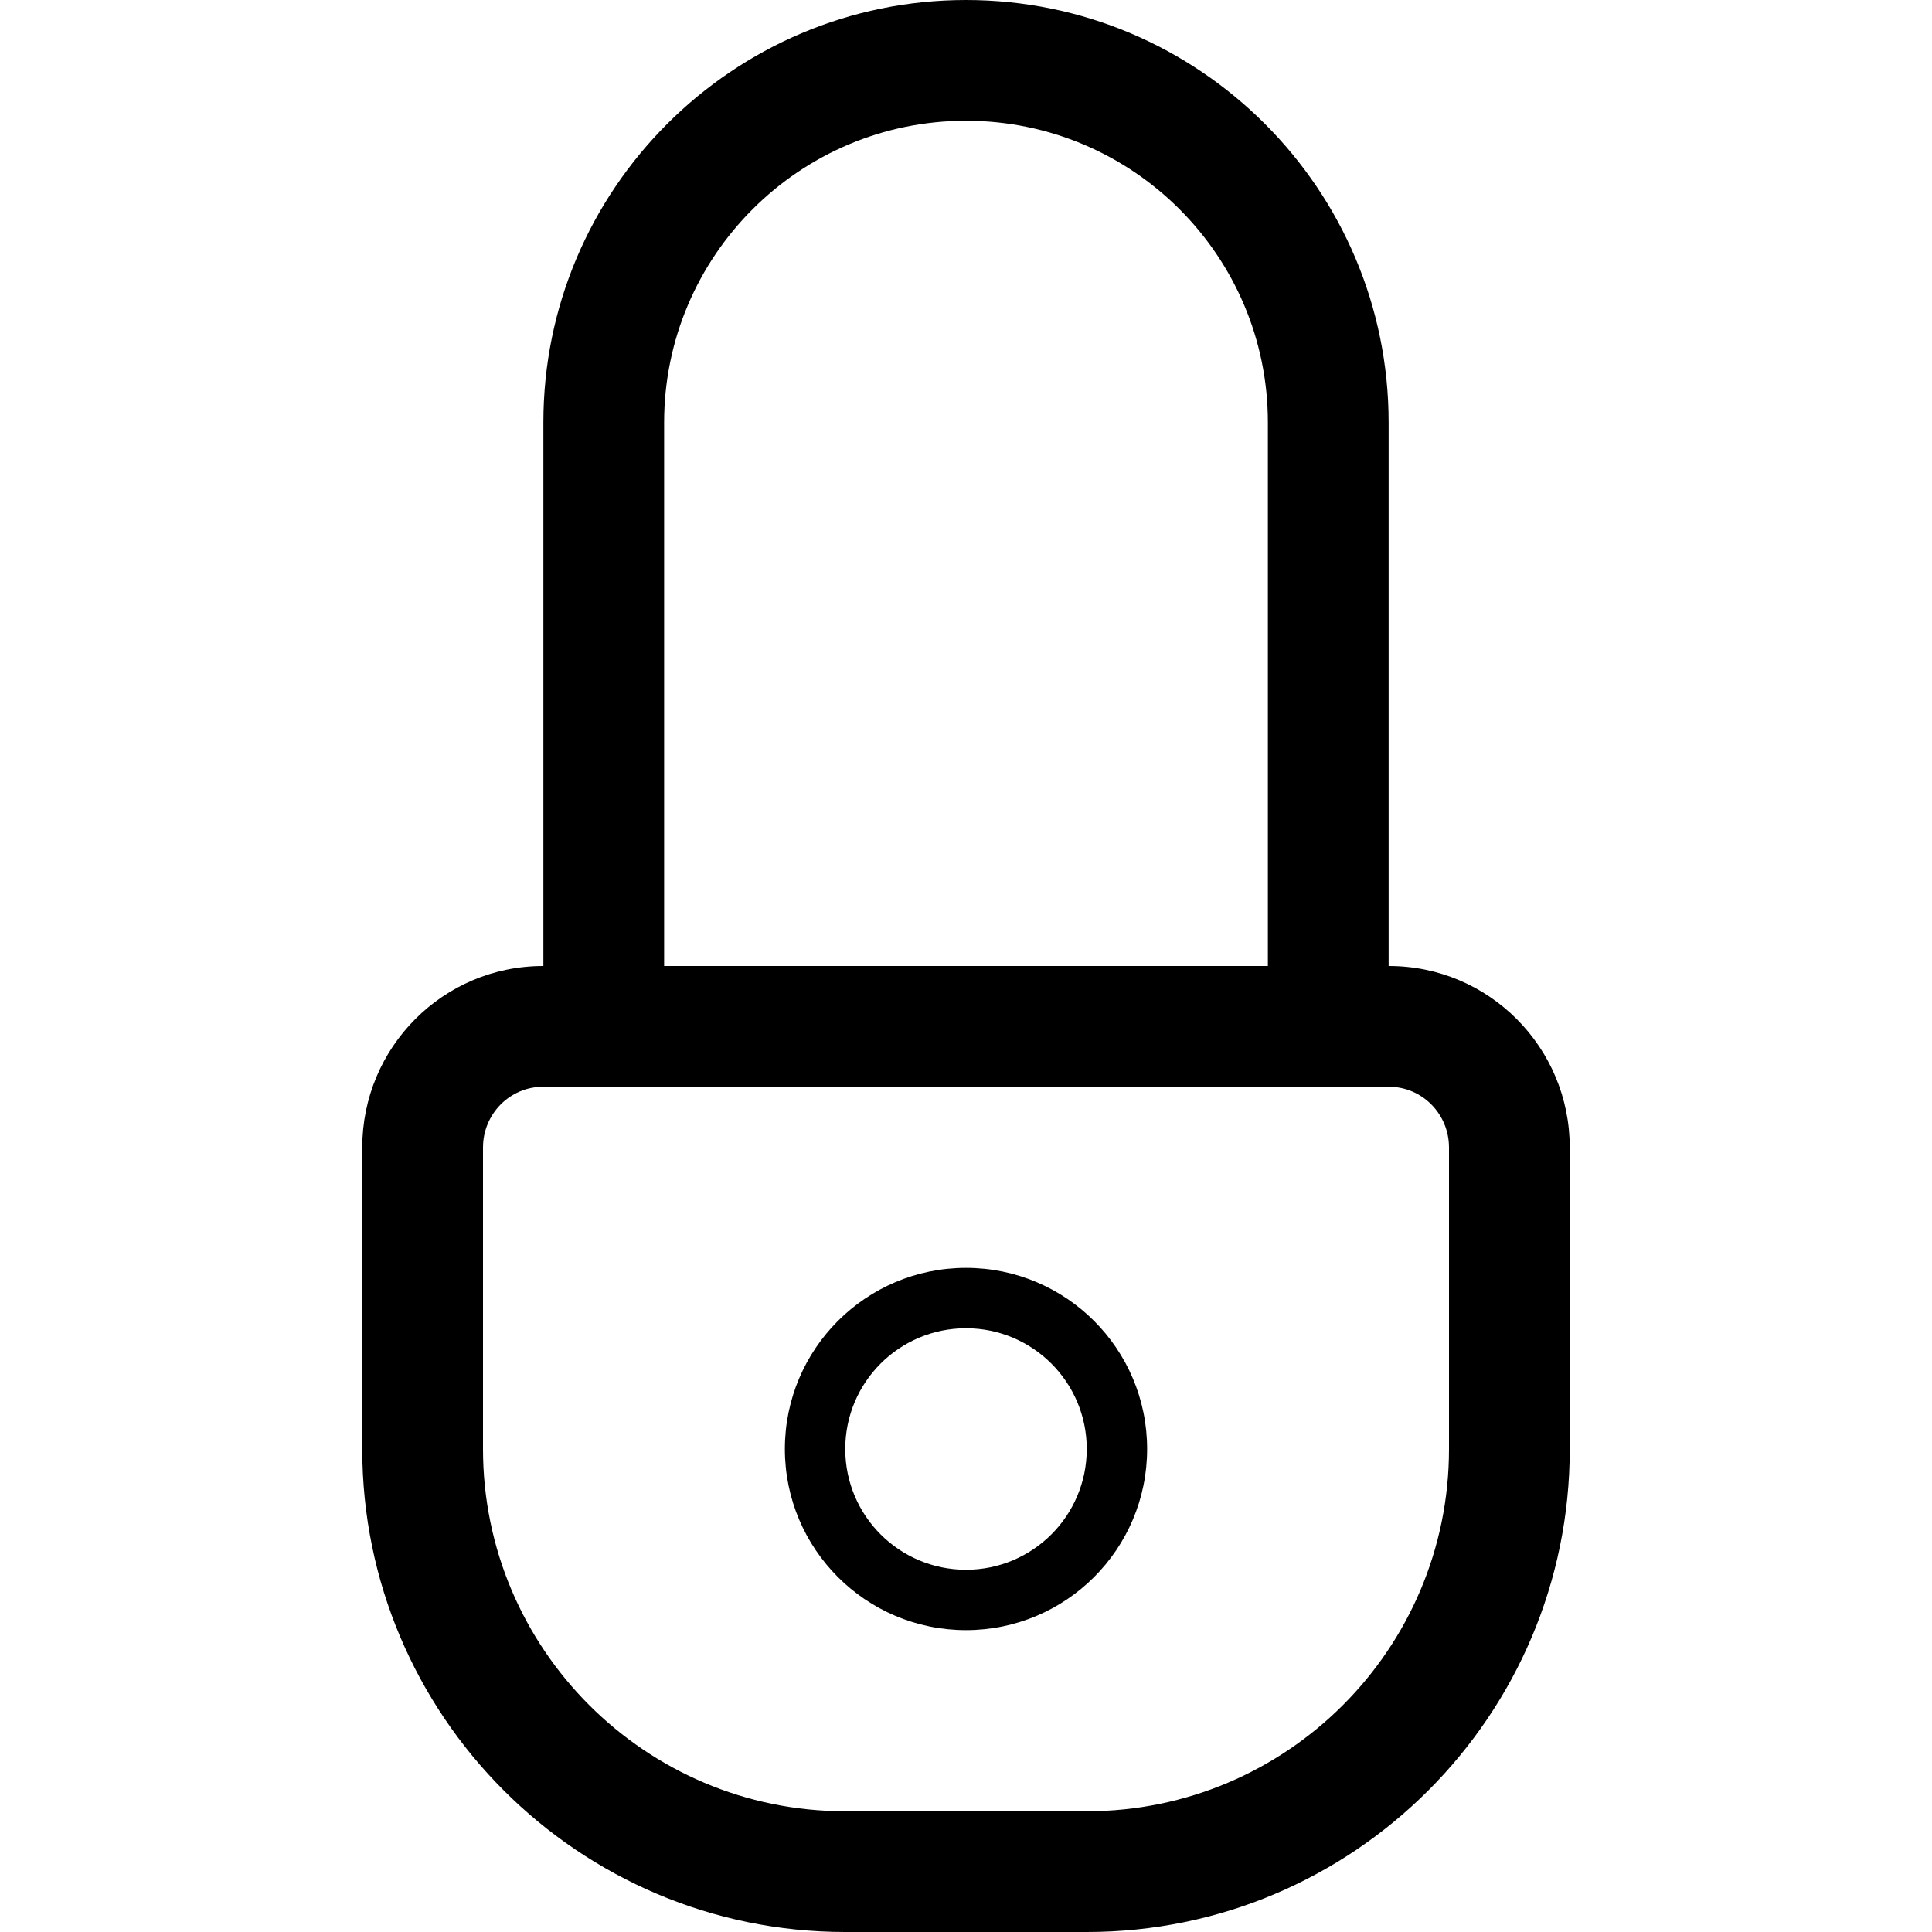
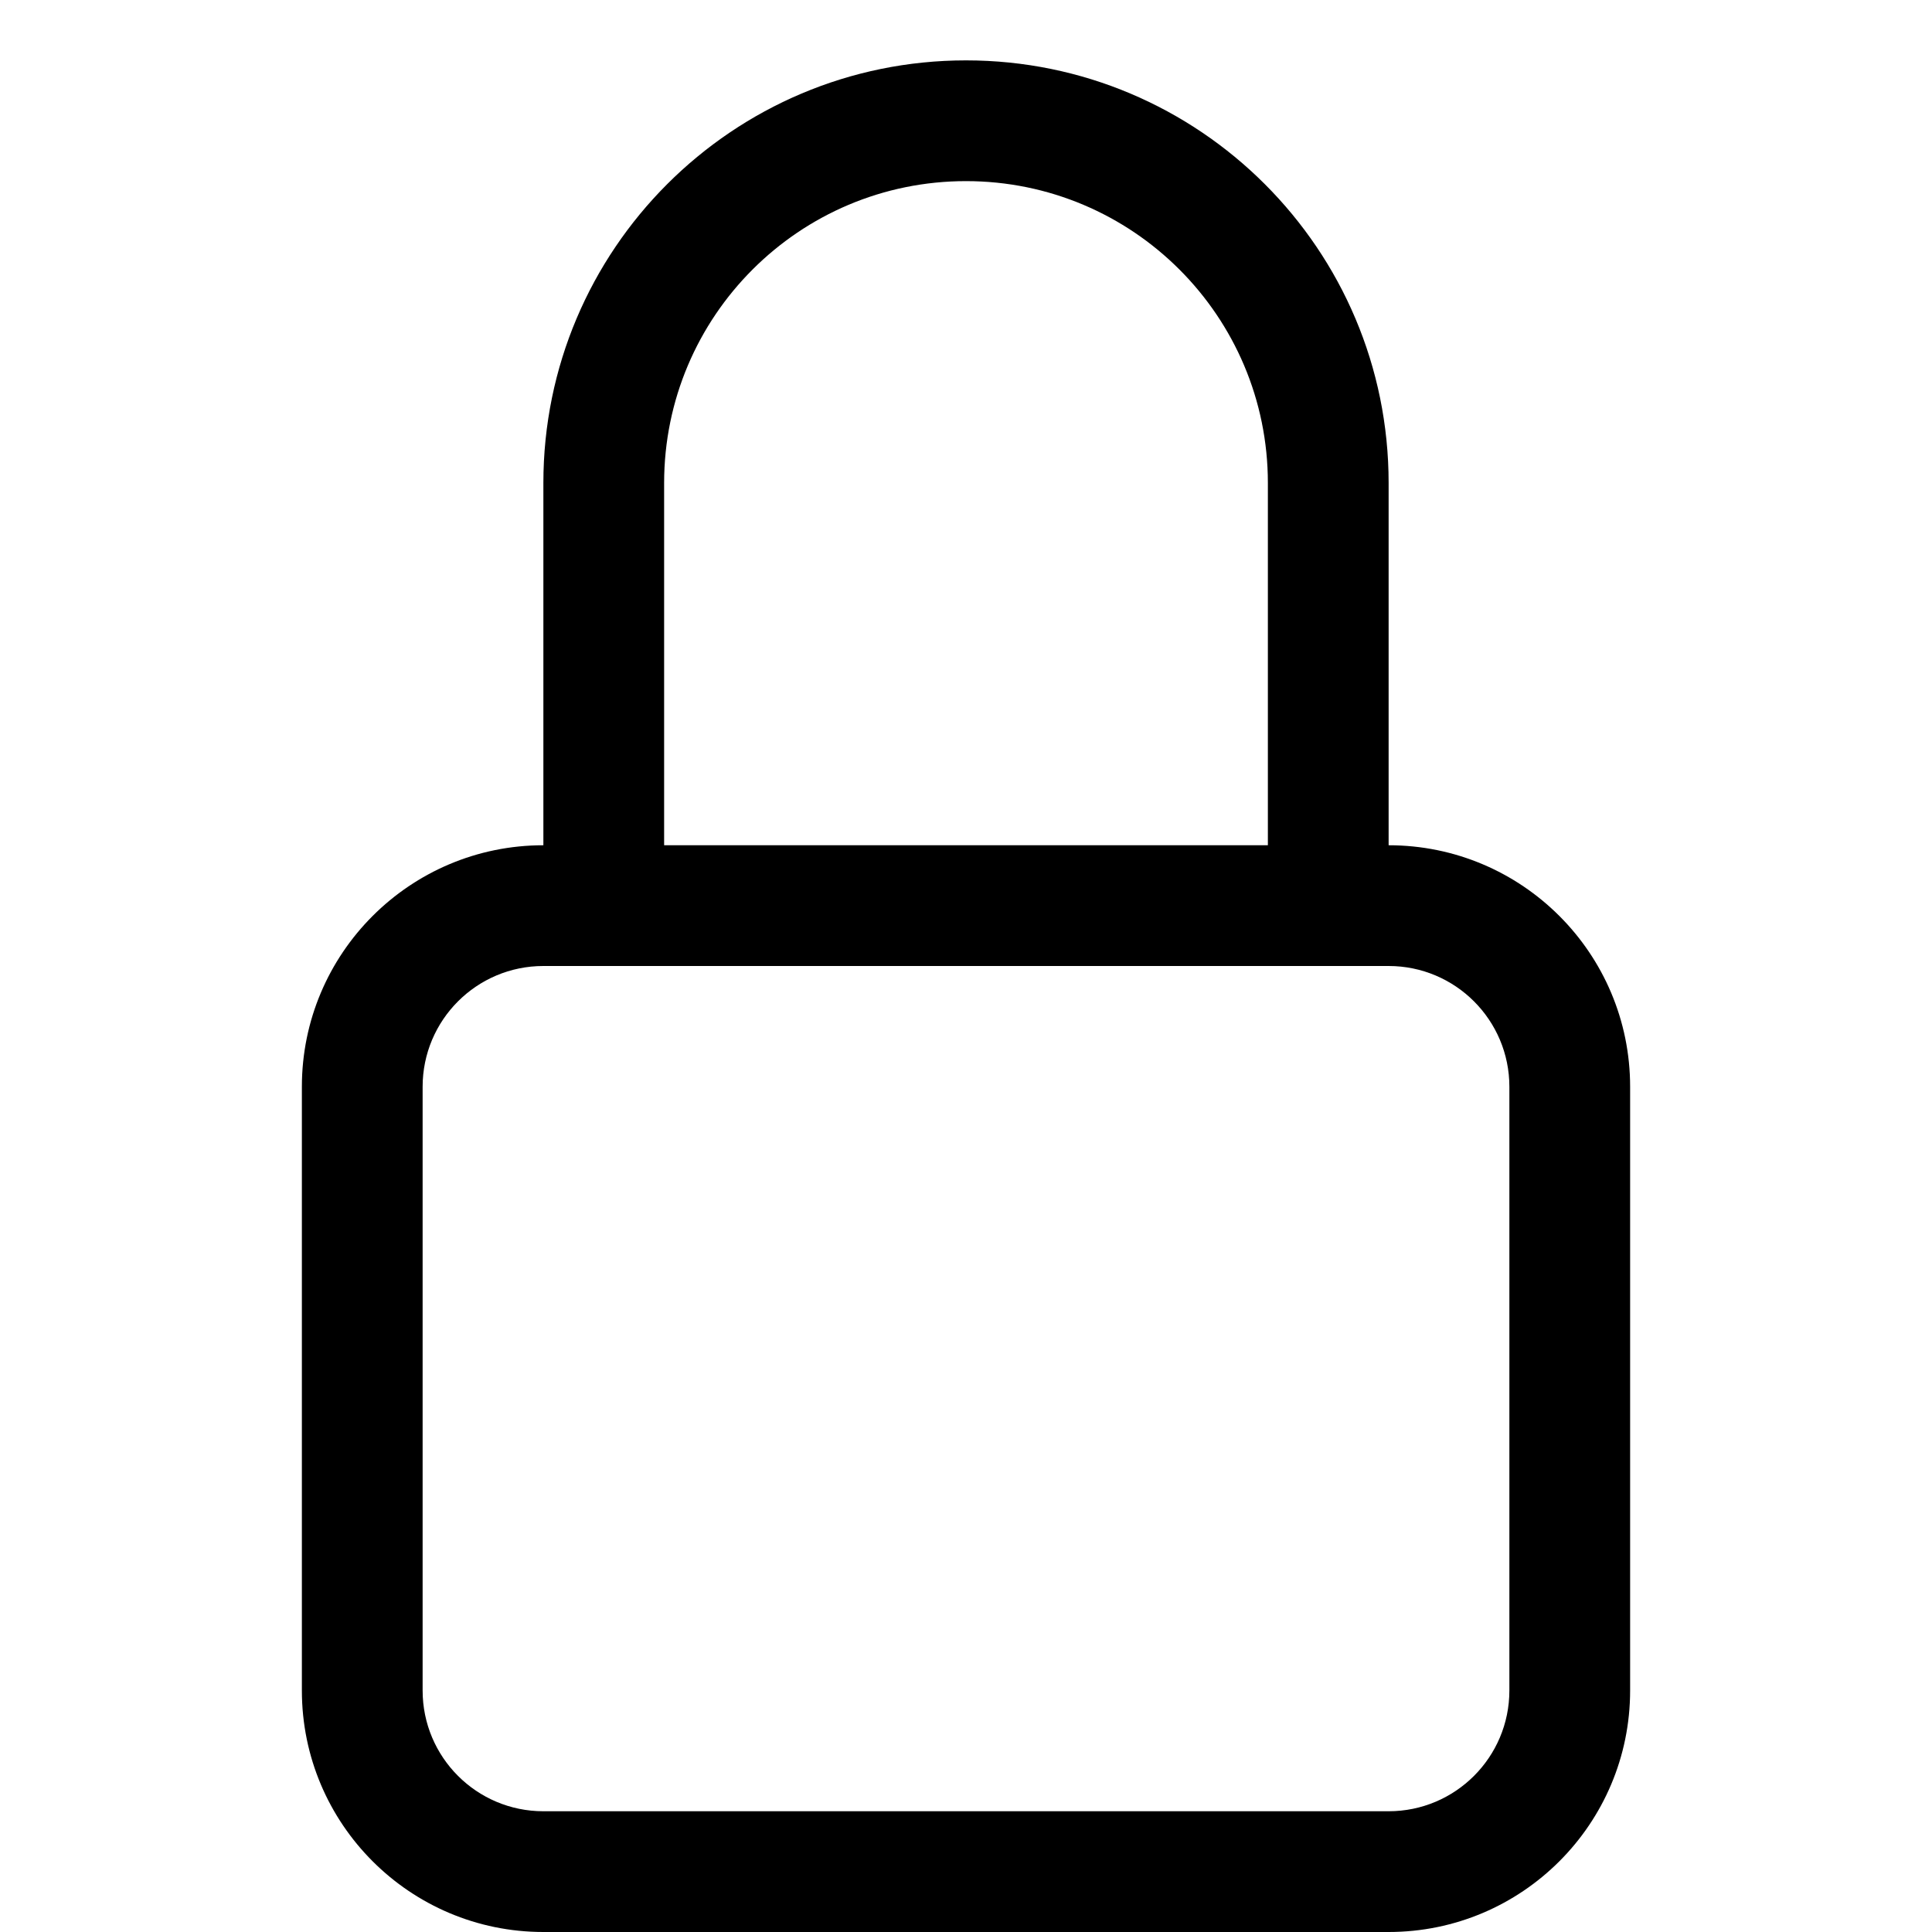
- <svg xmlns="http://www.w3.org/2000/svg" width="32px" height="32px" viewBox="0 0 32 32" version="1.1">
-   <defs />
-   <g id="flatten" stroke="none" stroke-width="1" fill="none" fill-rule="evenodd">
-     <g id="z-copy" transform="translate(-100, -196)" fill="#000000">
-       <g id="accessoryIcon" transform="translate(100, 196)">
-         <path d="M6,19.006 L6,24 C6,28.413 9.583,32 13.998,32 L18.002,32 C22.418,32 26,28.417 26,24 L26,19.006 C26,17.346 24.661,16 23.005,16 L8.995,16 C7.339,16 6,17.347 6,19.006 L6,19.006 Z M8,19.006 C8,18.449 8.446,18 8.995,18 L23.005,18 C23.554,18 24,18.449 24,19.006 L24,24 C24,27.313 21.313,30 18.002,30 L13.998,30 C10.688,30 8,27.309 8,24 L8,19.006 L8,19.006 Z M11,16 L11,6.997 C11,4.24 13.243,2 16,2 C18.761,2 21,4.238 21,6.997 L21,16 L23,16 L23,6.997 C23,3.134 19.865,0 16,0 C12.139,0 9,3.135 9,6.997 L9,16 L11,16 L11,16 Z M16,27 C14.343,27 13,25.657 13,24 C13,22.343 14.343,21 16,21 C17.657,21 19,22.343 19,24 C19,25.657 17.657,27 16,27 L16,27 Z M16,26 C17.105,26 18,25.105 18,24 C18,22.895 17.105,22 16,22 C14.895,22 14,22.895 14,24 C14,25.105 14.895,26 16,26 L16,26 Z" />
-       </g>
-     </g>
-   </g>
+ <svg xmlns="http://www.w3.org/2000/svg" width="1em" height="1em" viewBox="0 0 16 16" class="bi bi-lock" fill="currentColor">
+   <path fill-rule="evenodd" d="M11.5 8h-7a1 1 0 0 0-1 1v5a1 1 0 0 0 1 1h7a1 1 0 0 0 1-1V9a1 1 0 0 0-1-1zm-7-1a2 2 0 0 0-2 2v5a2 2 0 0 0 2 2h7a2 2 0 0 0 2-2V9a2 2 0 0 0-2-2h-7zm0-3a3.5 3.5 0 1 1 7 0v3h-1V4a2.5 2.5 0 0 0-5 0v3h-1V4z" />
</svg>
